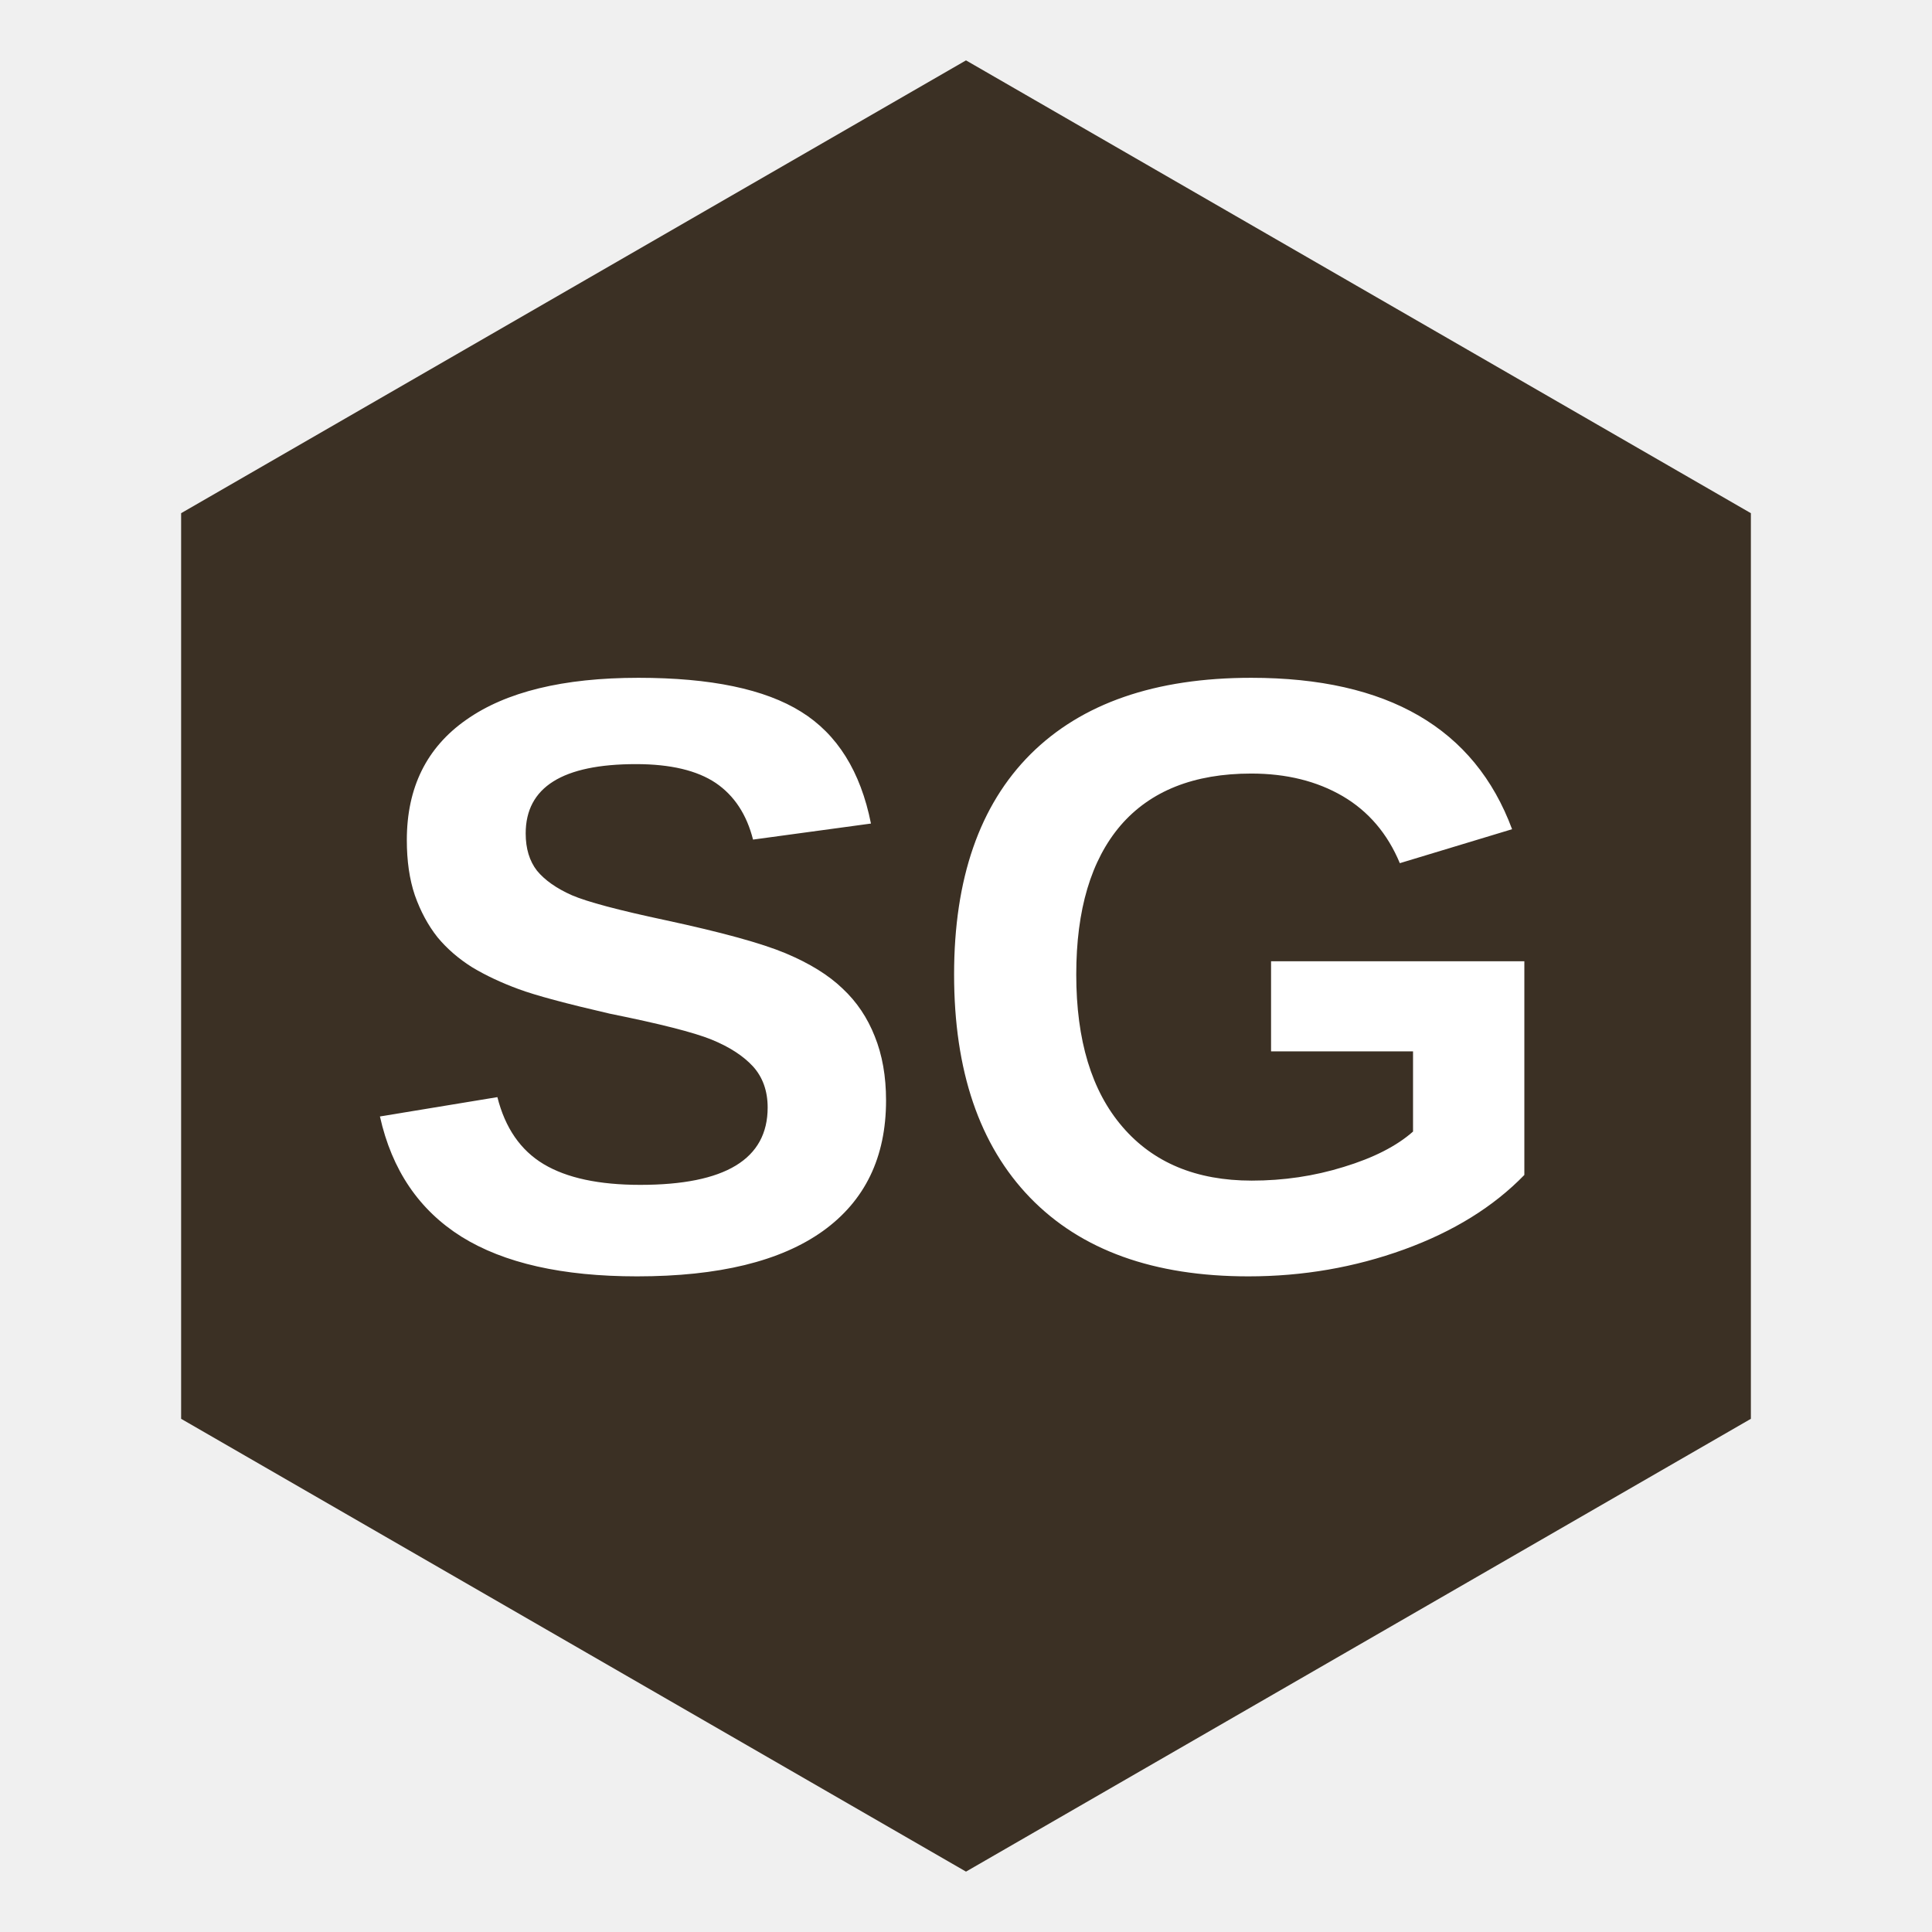
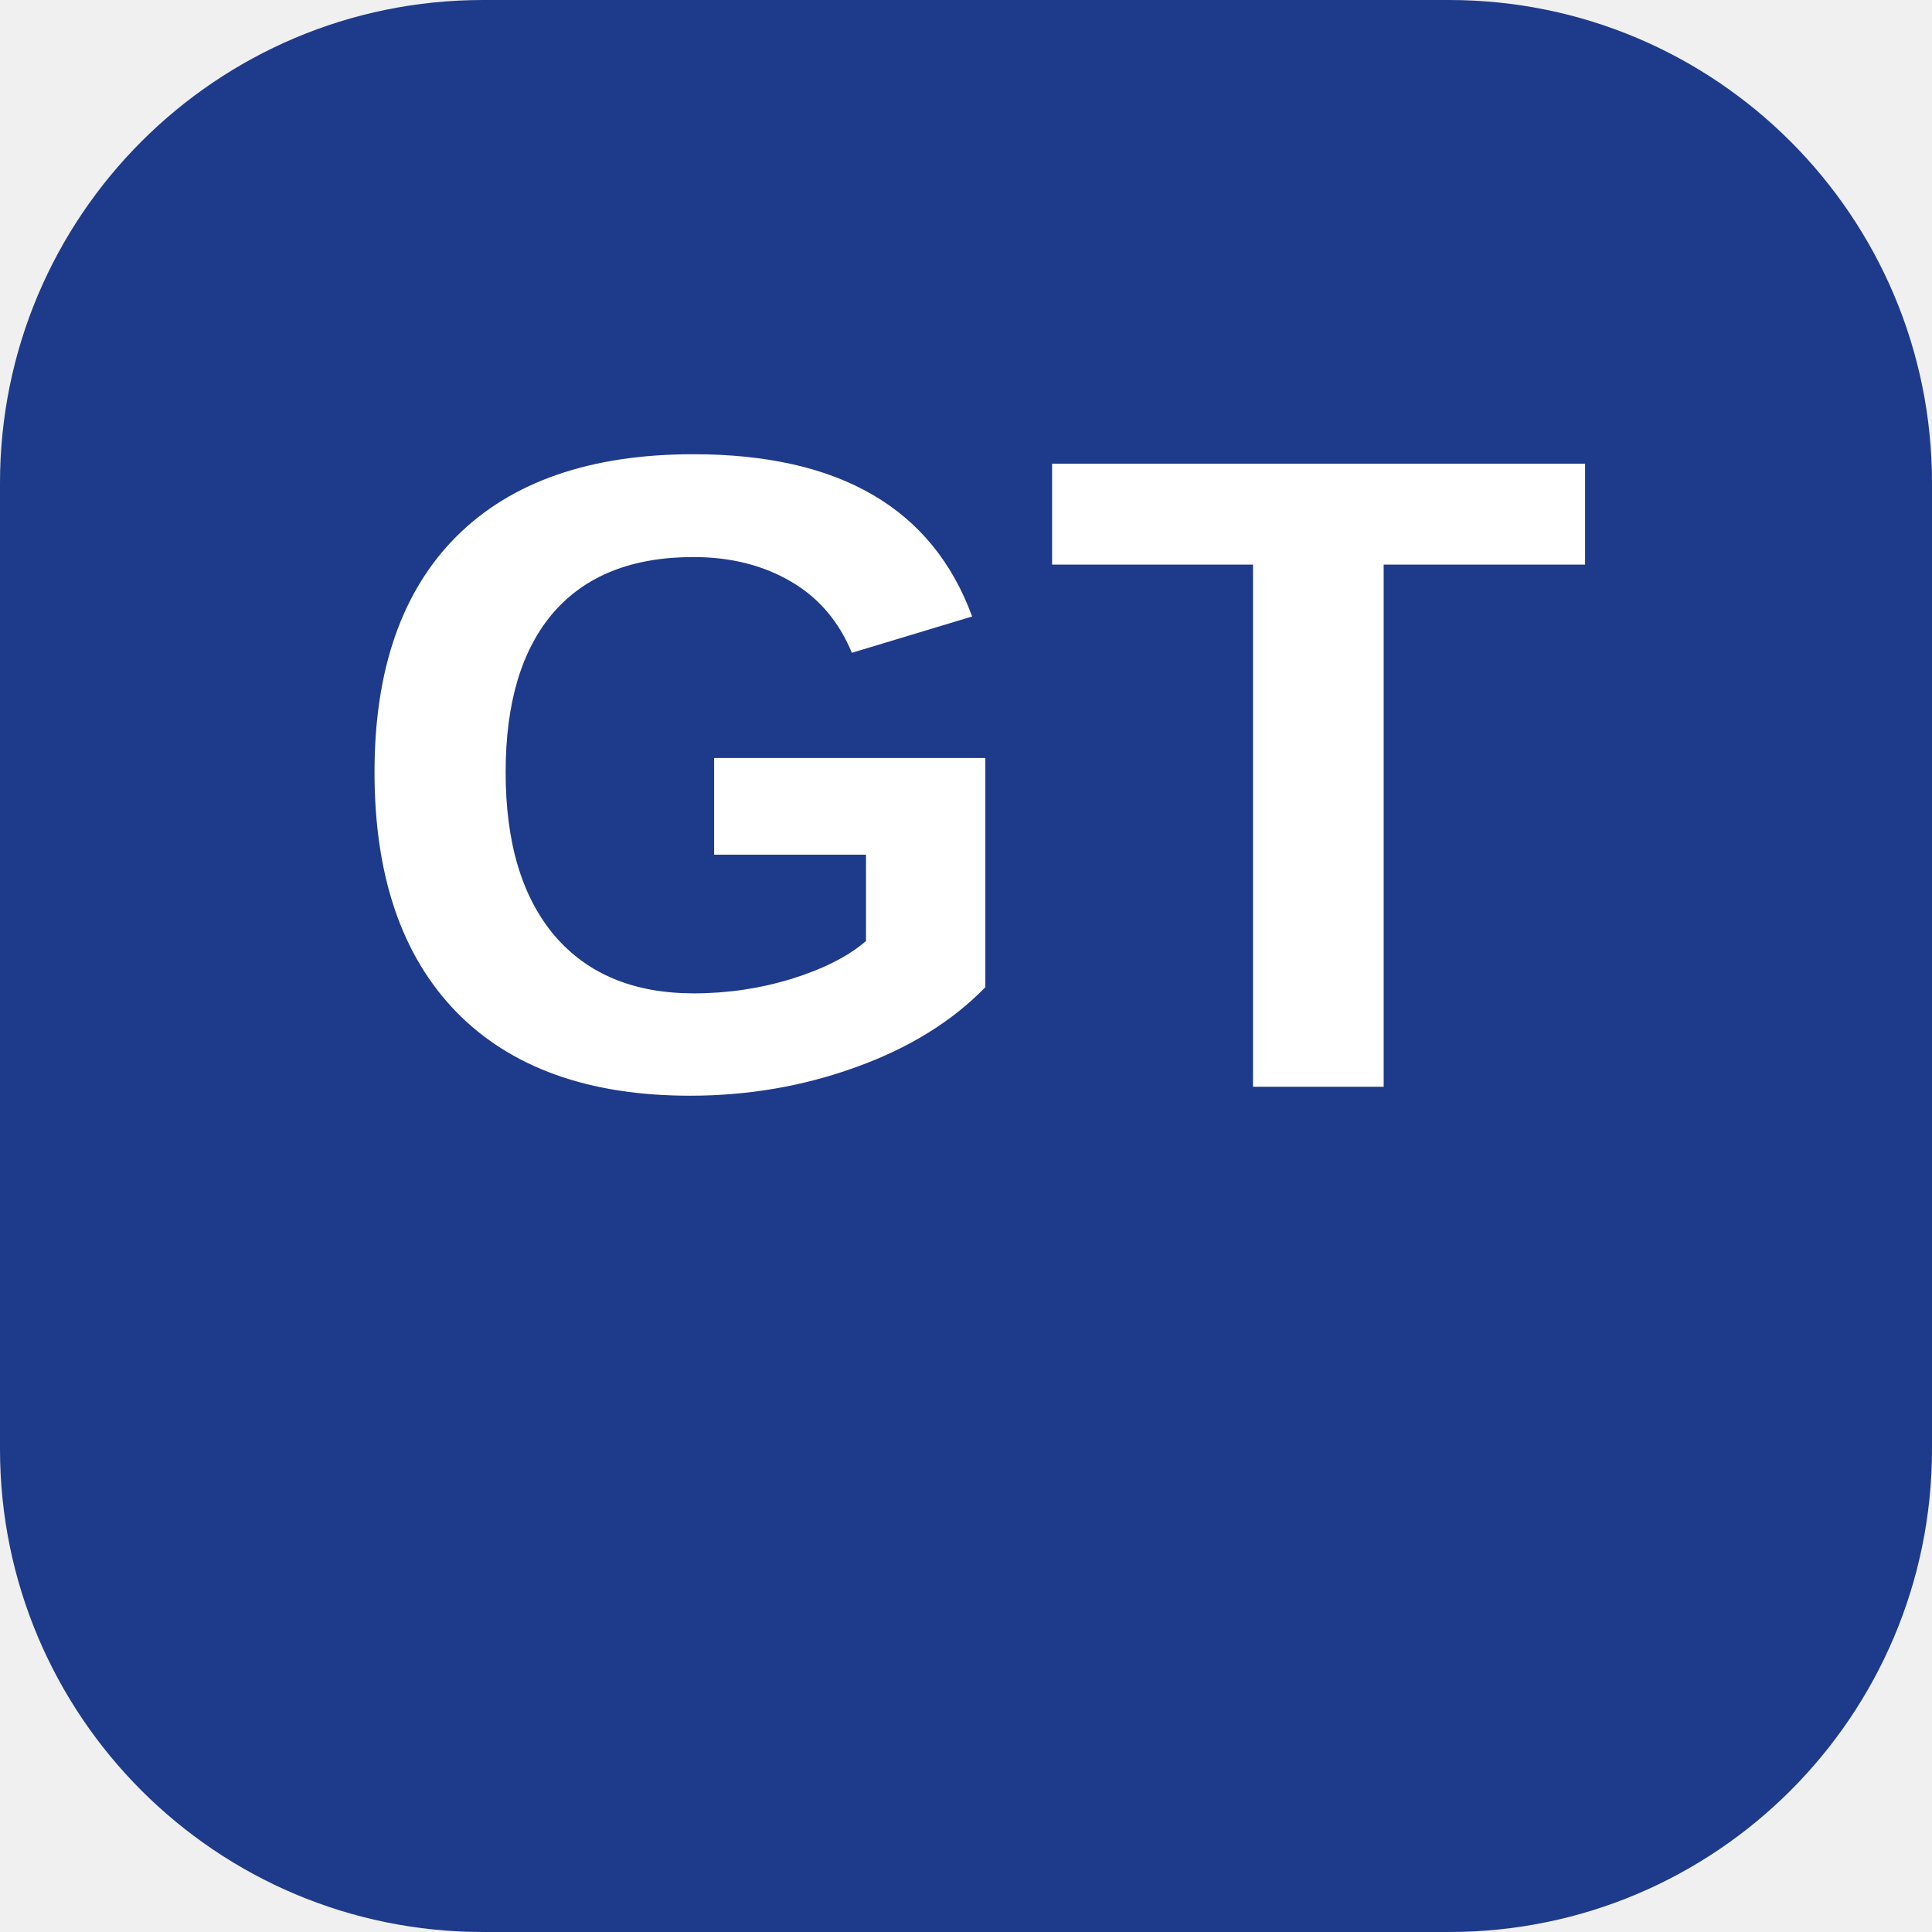
<svg xmlns="http://www.w3.org/2000/svg" viewBox="0 0 64 64" width="64" height="64">
-   <polygon points="32,2 58,17 58,47 32,62 6,47 6,17" fill="#3B3024" />
-   <text x="32" y="42" text-anchor="middle" font-family="Arial,sans-serif" font-size="28" font-weight="700" fill="white">SG</text>
+   <rect width="64" height="64" rx="16" fill="#1E3A8A" />
+   <text x="32" y="36" font-family="Arial,Helvetica,sans-serif" font-size="30" font-weight="700" text-anchor="middle" fill="#FFFFFF">GT</text>
</svg>
